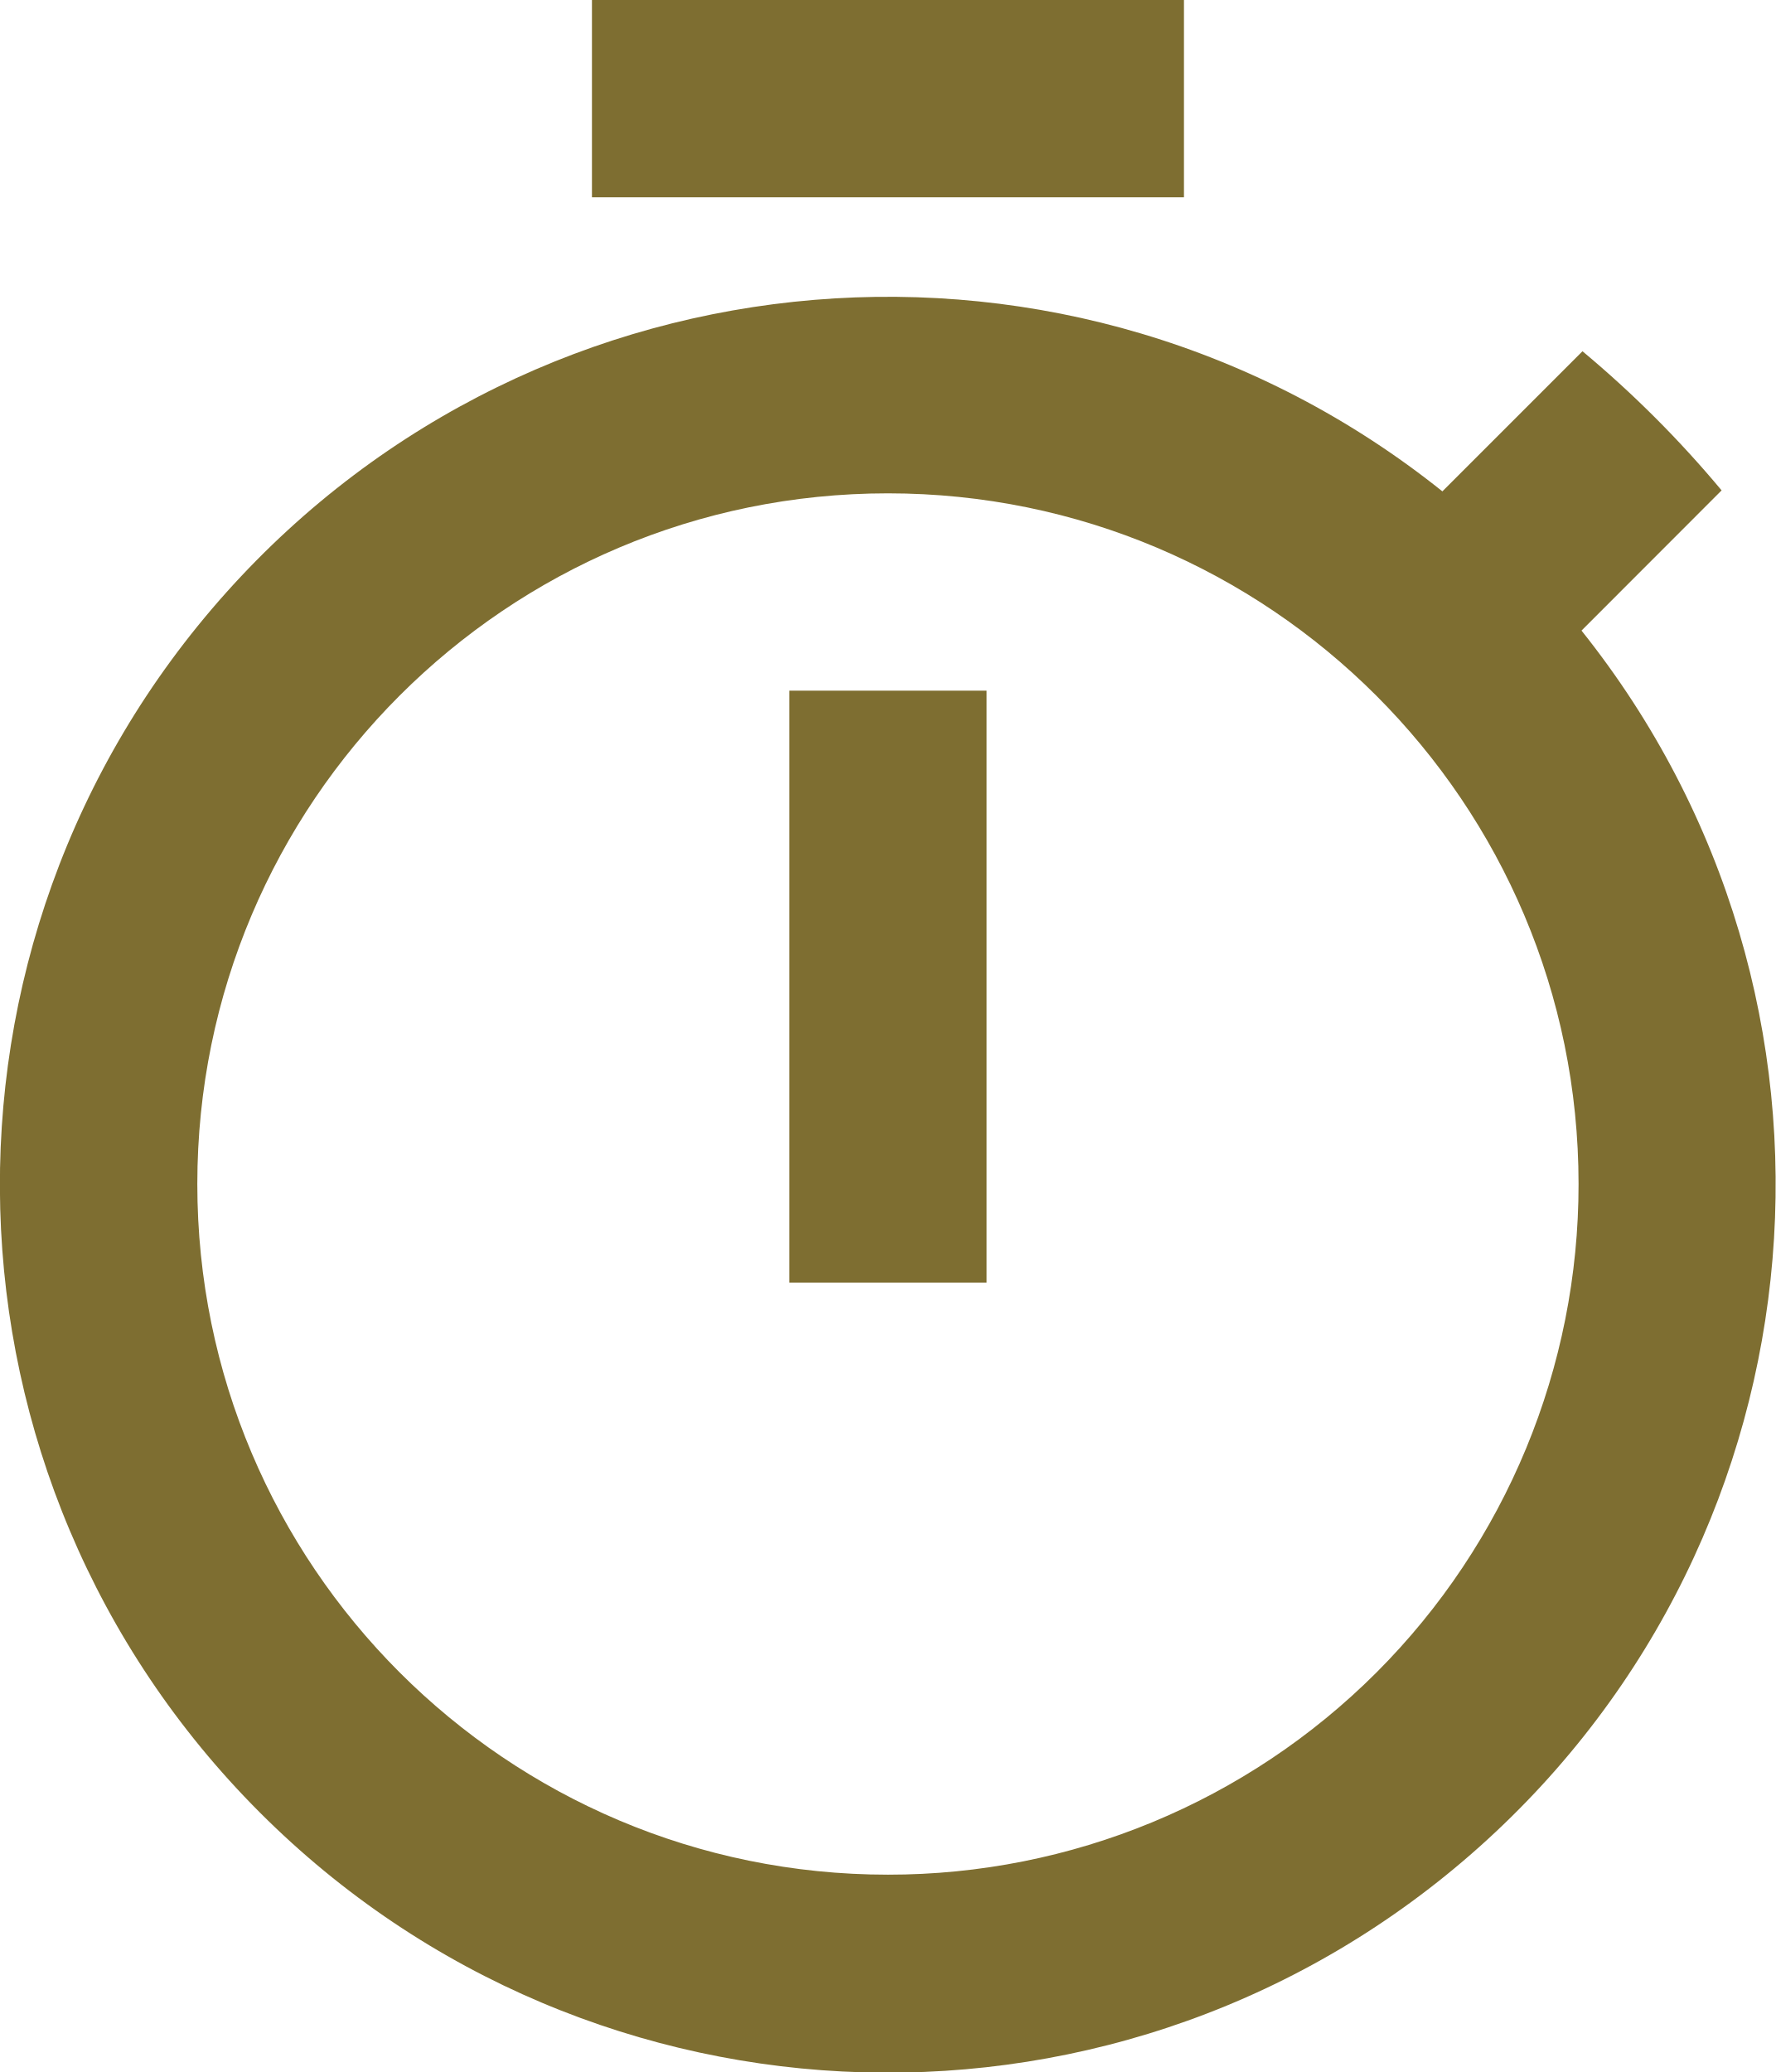
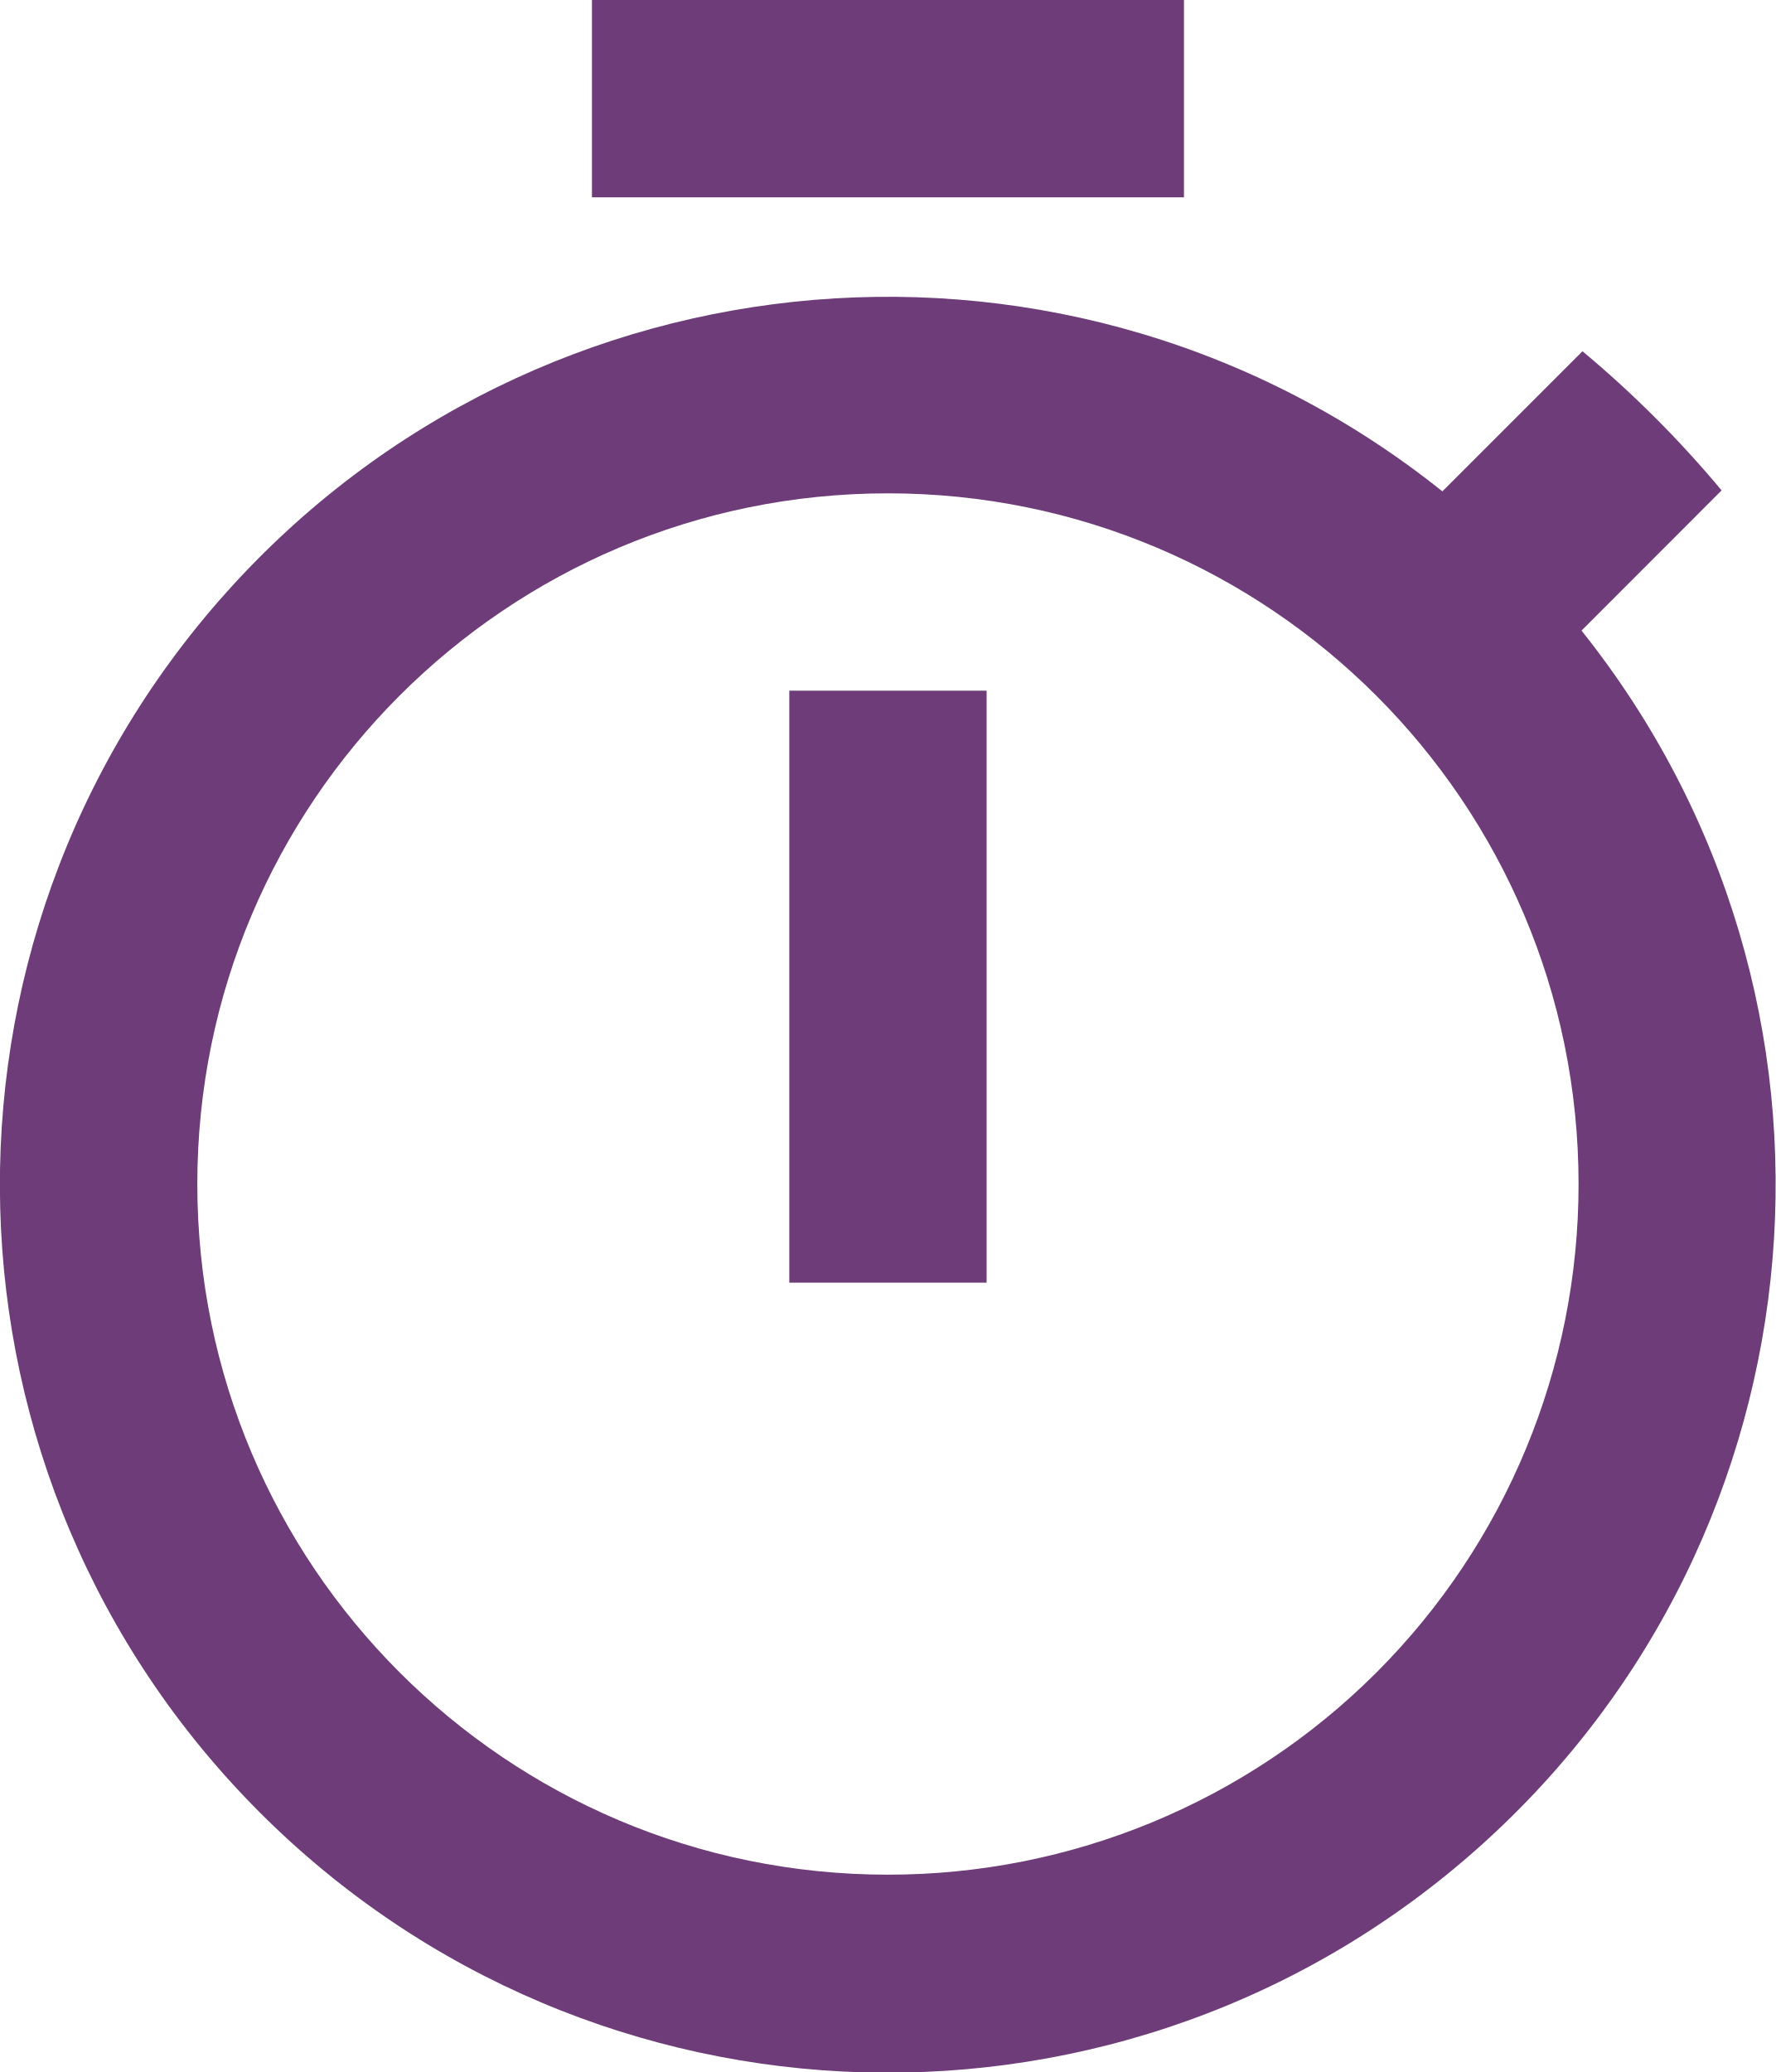
<svg xmlns="http://www.w3.org/2000/svg" width="52.948" height="61.773" viewBox="0 0 52.948 61.773">
-   <path id="white-timer" d="M39.8,1.5H22.149V7.383H39.8ZM28.033,39.74h5.883V22.091H28.033ZM51.653,20.3,55.83,16.12a32.5,32.5,0,0,0-4.148-4.148l-4.177,4.177A26.472,26.472,0,1,0,51.653,20.3ZM30.974,57.39A20.591,20.591,0,1,1,51.565,36.8,20.576,20.576,0,0,1,30.974,57.39Z" transform="translate(-4.5 -1.5)" fill="#7e6e31" />
+   <path id="white-timer" d="M39.8,1.5H22.149V7.383H39.8ZM28.033,39.74h5.883V22.091H28.033ZM51.653,20.3,55.83,16.12a32.5,32.5,0,0,0-4.148-4.148l-4.177,4.177A26.472,26.472,0,1,0,51.653,20.3ZM30.974,57.39A20.591,20.591,0,1,1,51.565,36.8,20.576,20.576,0,0,1,30.974,57.39Z" transform="translate(-4.5 -1.5)" fill="#6d3c79" />
</svg>
